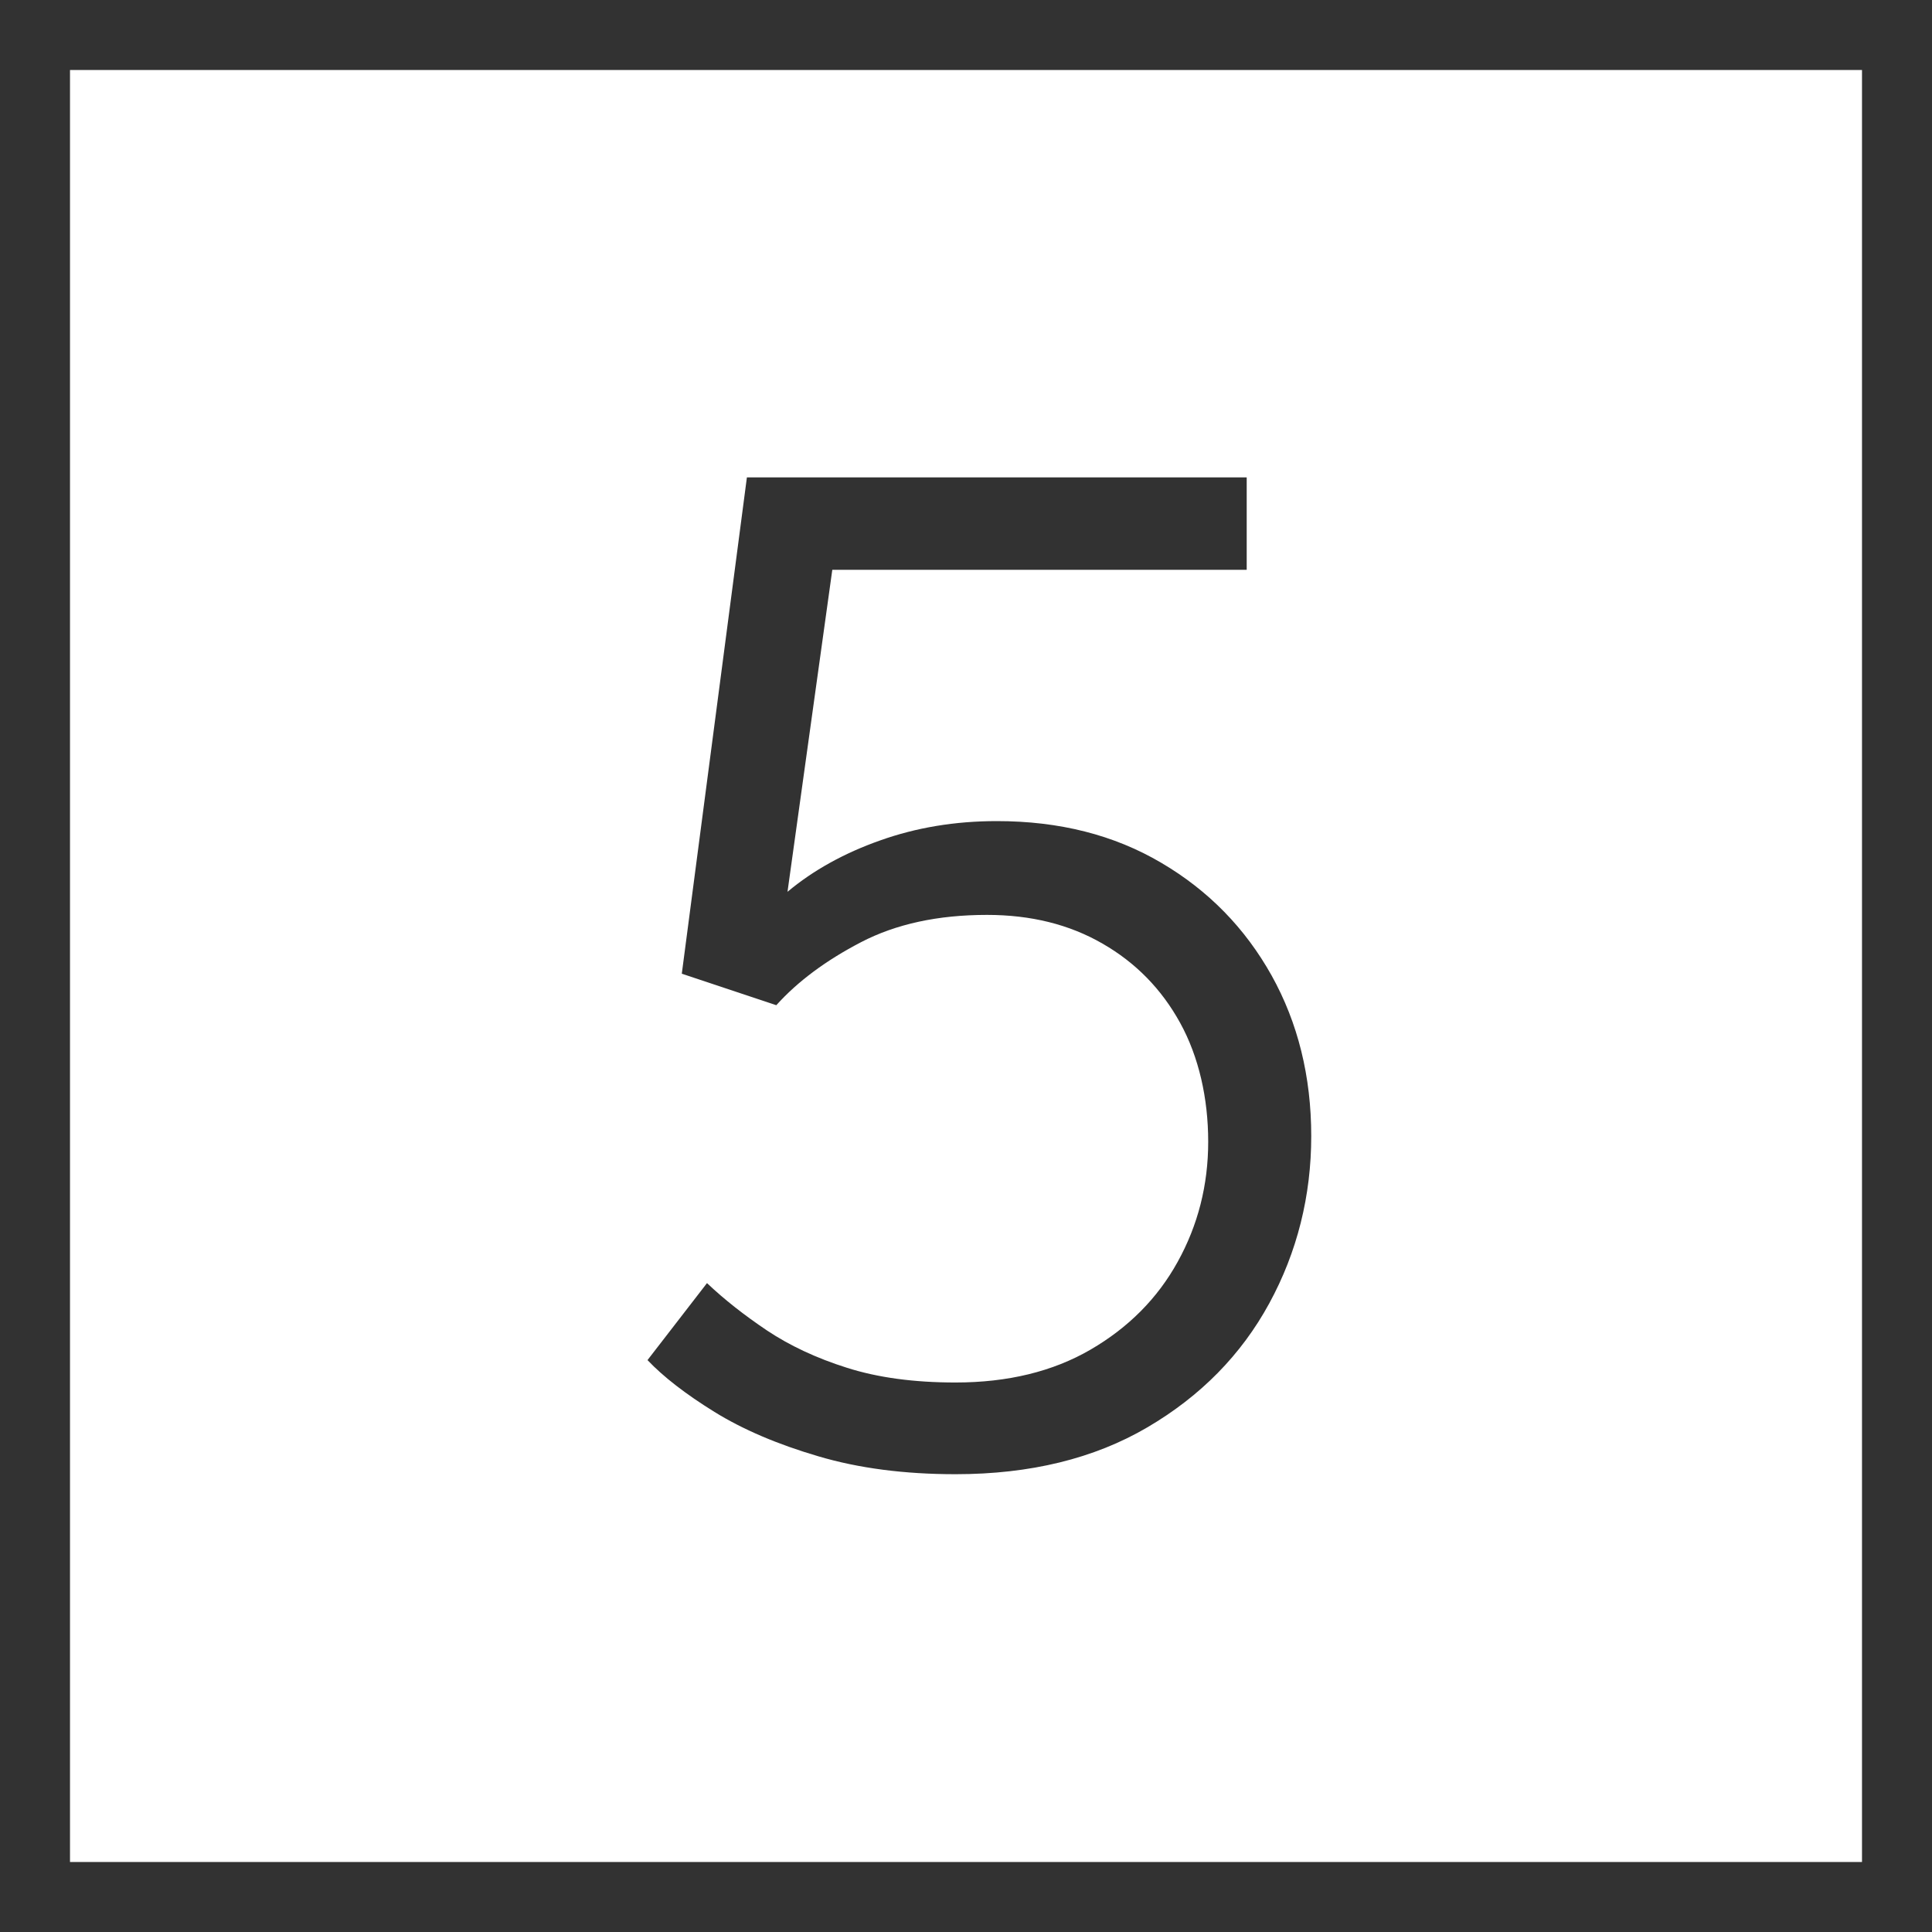
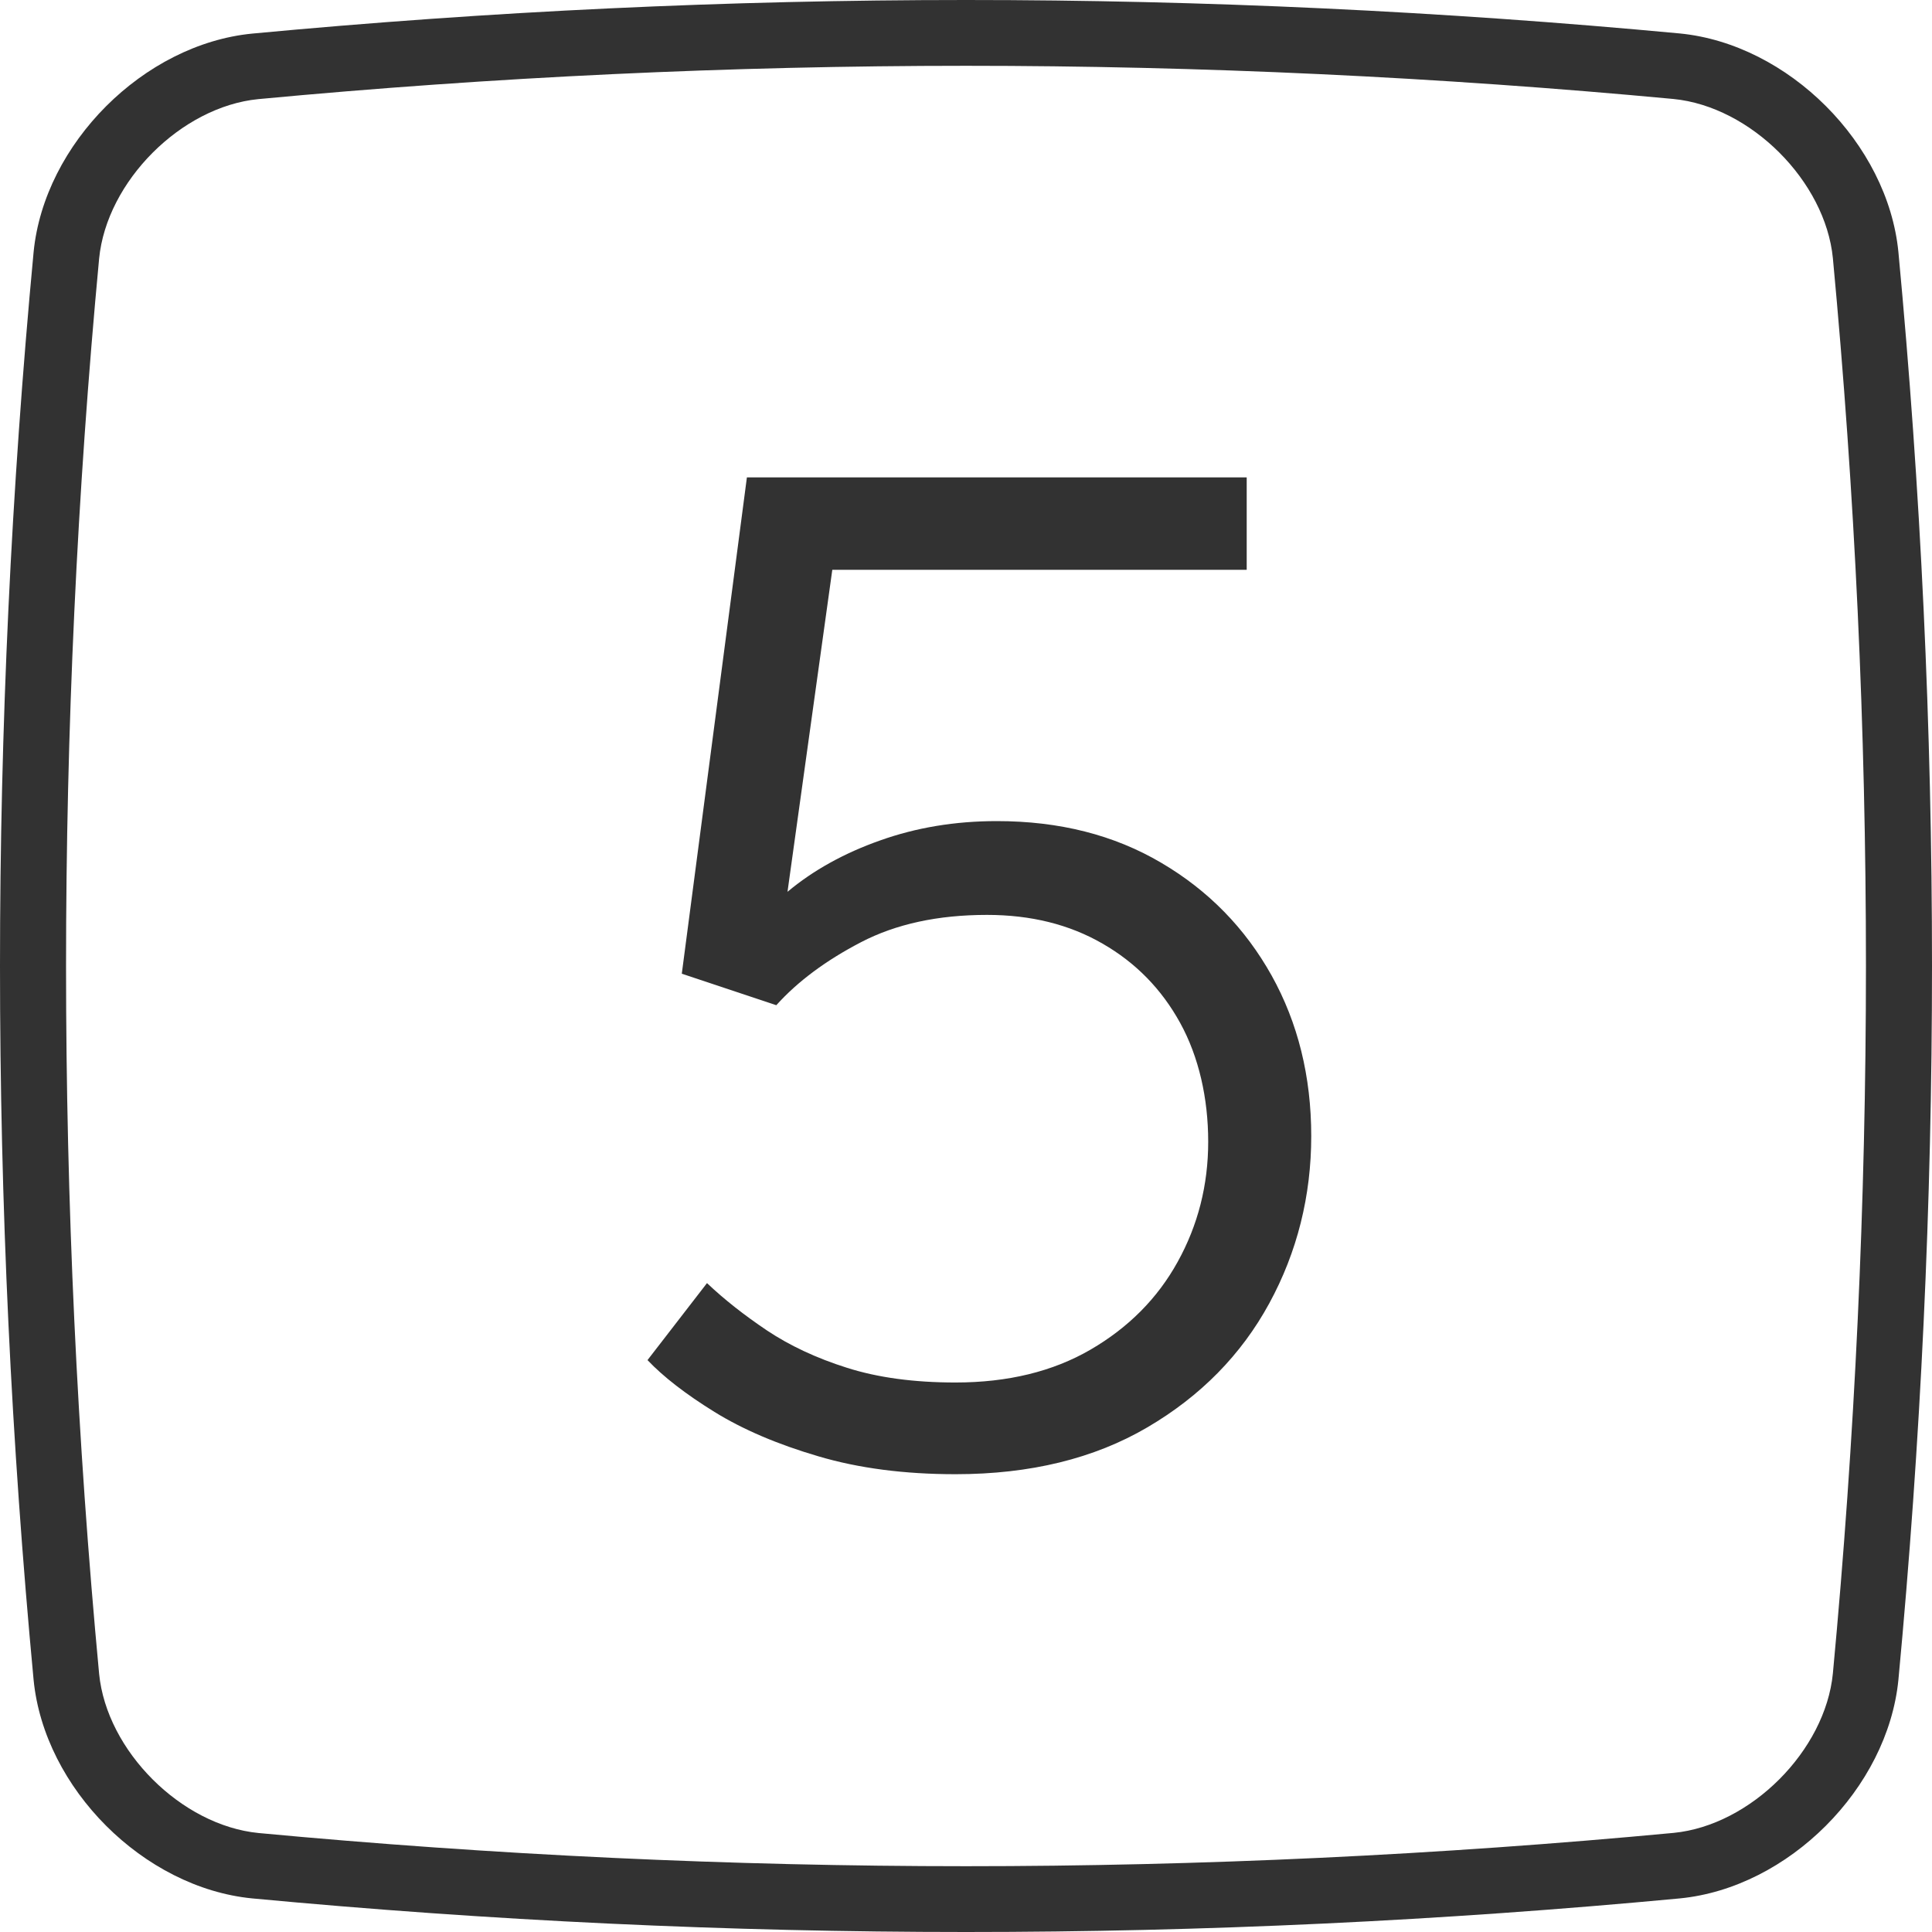
<svg xmlns="http://www.w3.org/2000/svg" id="track8-keys" width="138" height="138" viewBox="0 0 138 138">
-   <g id="track-key-5-light">
-     <path d="M133,5v128H5V5h128M138,0H0v138h138V0h0Z" fill="#323232" />
-     <path d="M68.25,105.3c-3.63,0-6.9-.42-9.8-1.28-2.9-.85-5.38-1.91-7.42-3.17-2.05-1.27-3.64-2.5-4.78-3.7l4.25-5.5c1.23,1.17,2.66,2.29,4.28,3.38,1.62,1.08,3.53,1.98,5.72,2.67,2.2.7,4.78,1.05,7.75,1.05,3.73,0,6.95-.78,9.65-2.35,2.7-1.57,4.78-3.66,6.22-6.27,1.45-2.62,2.18-5.48,2.18-8.58s-.67-6.06-2-8.48c-1.33-2.42-3.18-4.31-5.55-5.67-2.37-1.37-5.12-2.05-8.25-2.05-3.5,0-6.5.65-9,1.95s-4.52,2.8-6.05,4.5l-6.75-2.25,4.65-35.45h35.7v6.6h-29.6l-3.2,23c1.83-1.53,4.04-2.76,6.62-3.67,2.58-.92,5.36-1.38,8.33-1.38,4.47,0,8.38.99,11.75,2.98,3.37,1.98,5.99,4.67,7.88,8.05,1.88,3.38,2.83,7.21,2.83,11.47s-1,8.28-3,11.95c-2,3.67-4.9,6.62-8.7,8.85-3.8,2.23-8.37,3.35-13.7,3.35Z" fill="#323232" />
+   <g id="track-keys-grey">
+     <g id="track-key-5-light">
+       <path d="M68.25,105.3c-3.63,0-6.9-.42-9.8-1.28-2.9-.85-5.38-1.91-7.42-3.17-2.05-1.27-3.64-2.5-4.78-3.7l4.25-5.5c1.23,1.17,2.66,2.29,4.28,3.38,1.62,1.08,3.53,1.98,5.72,2.67,2.2.7,4.78,1.05,7.75,1.05,3.73,0,6.95-.78,9.65-2.35,2.7-1.57,4.78-3.66,6.22-6.27,1.45-2.62,2.18-5.48,2.18-8.58s-.67-6.06-2-8.48c-1.33-2.42-3.18-4.31-5.55-5.67-2.37-1.37-5.12-2.05-8.25-2.05-3.5,0-6.5.65-9,1.95s-4.52,2.8-6.05,4.5l-6.75-2.25,4.65-35.45h35.7v6.6h-29.6l-3.2,23c1.83-1.53,4.04-2.76,6.62-3.67,2.58-.92,5.36-1.38,8.33-1.38,4.47,0,8.38.99,11.75,2.98,3.37,1.98,5.99,4.67,7.88,8.05,1.88,3.38,2.83,7.21,2.83,11.47s-1,8.28-3,11.95c-2,3.67-4.9,6.62-8.7,8.85-3.8,2.23-8.37,3.35-13.7,3.35Z" fill="#323232" />
+       <g id="rect24298">
+         <path d="M69,4.7c16.77,0,33.78.8,50.53,2.37,5.52.54,10.85,5.87,11.39,11.37,3.15,33.55,3.15,67.56,0,101.09-.54,5.52-5.87,10.85-11.37,11.39-16.77,1.58-33.78,2.38-50.55,2.38s-33.78-.8-50.53-2.37c-5.52-.54-10.85-5.87-11.39-11.37-3.15-33.55-3.15-67.56,0-101.09.54-5.52,5.87-10.85,11.37-11.39,16.77-1.58,33.78-2.38,50.55-2.38M69,0C52,0,35,.8,18.01,2.4c-7.75.76-14.85,7.86-15.61,15.61C-.8,52-.8,86,2.4,119.99c.76,7.75,7.86,14.85,15.61,15.61,17,1.6,34,2.4,50.99,2.4s34-.8,50.99-2.4c7.75-.76,14.84-7.86,15.61-15.61,3.2-34,3.2-67.99,0-101.99-.76-7.75-7.86-14.85-15.61-15.61C103,.8,86,0,69,0h0Z" fill="#323232" />
+       </g>
+     </g>
  </g>
</svg>
